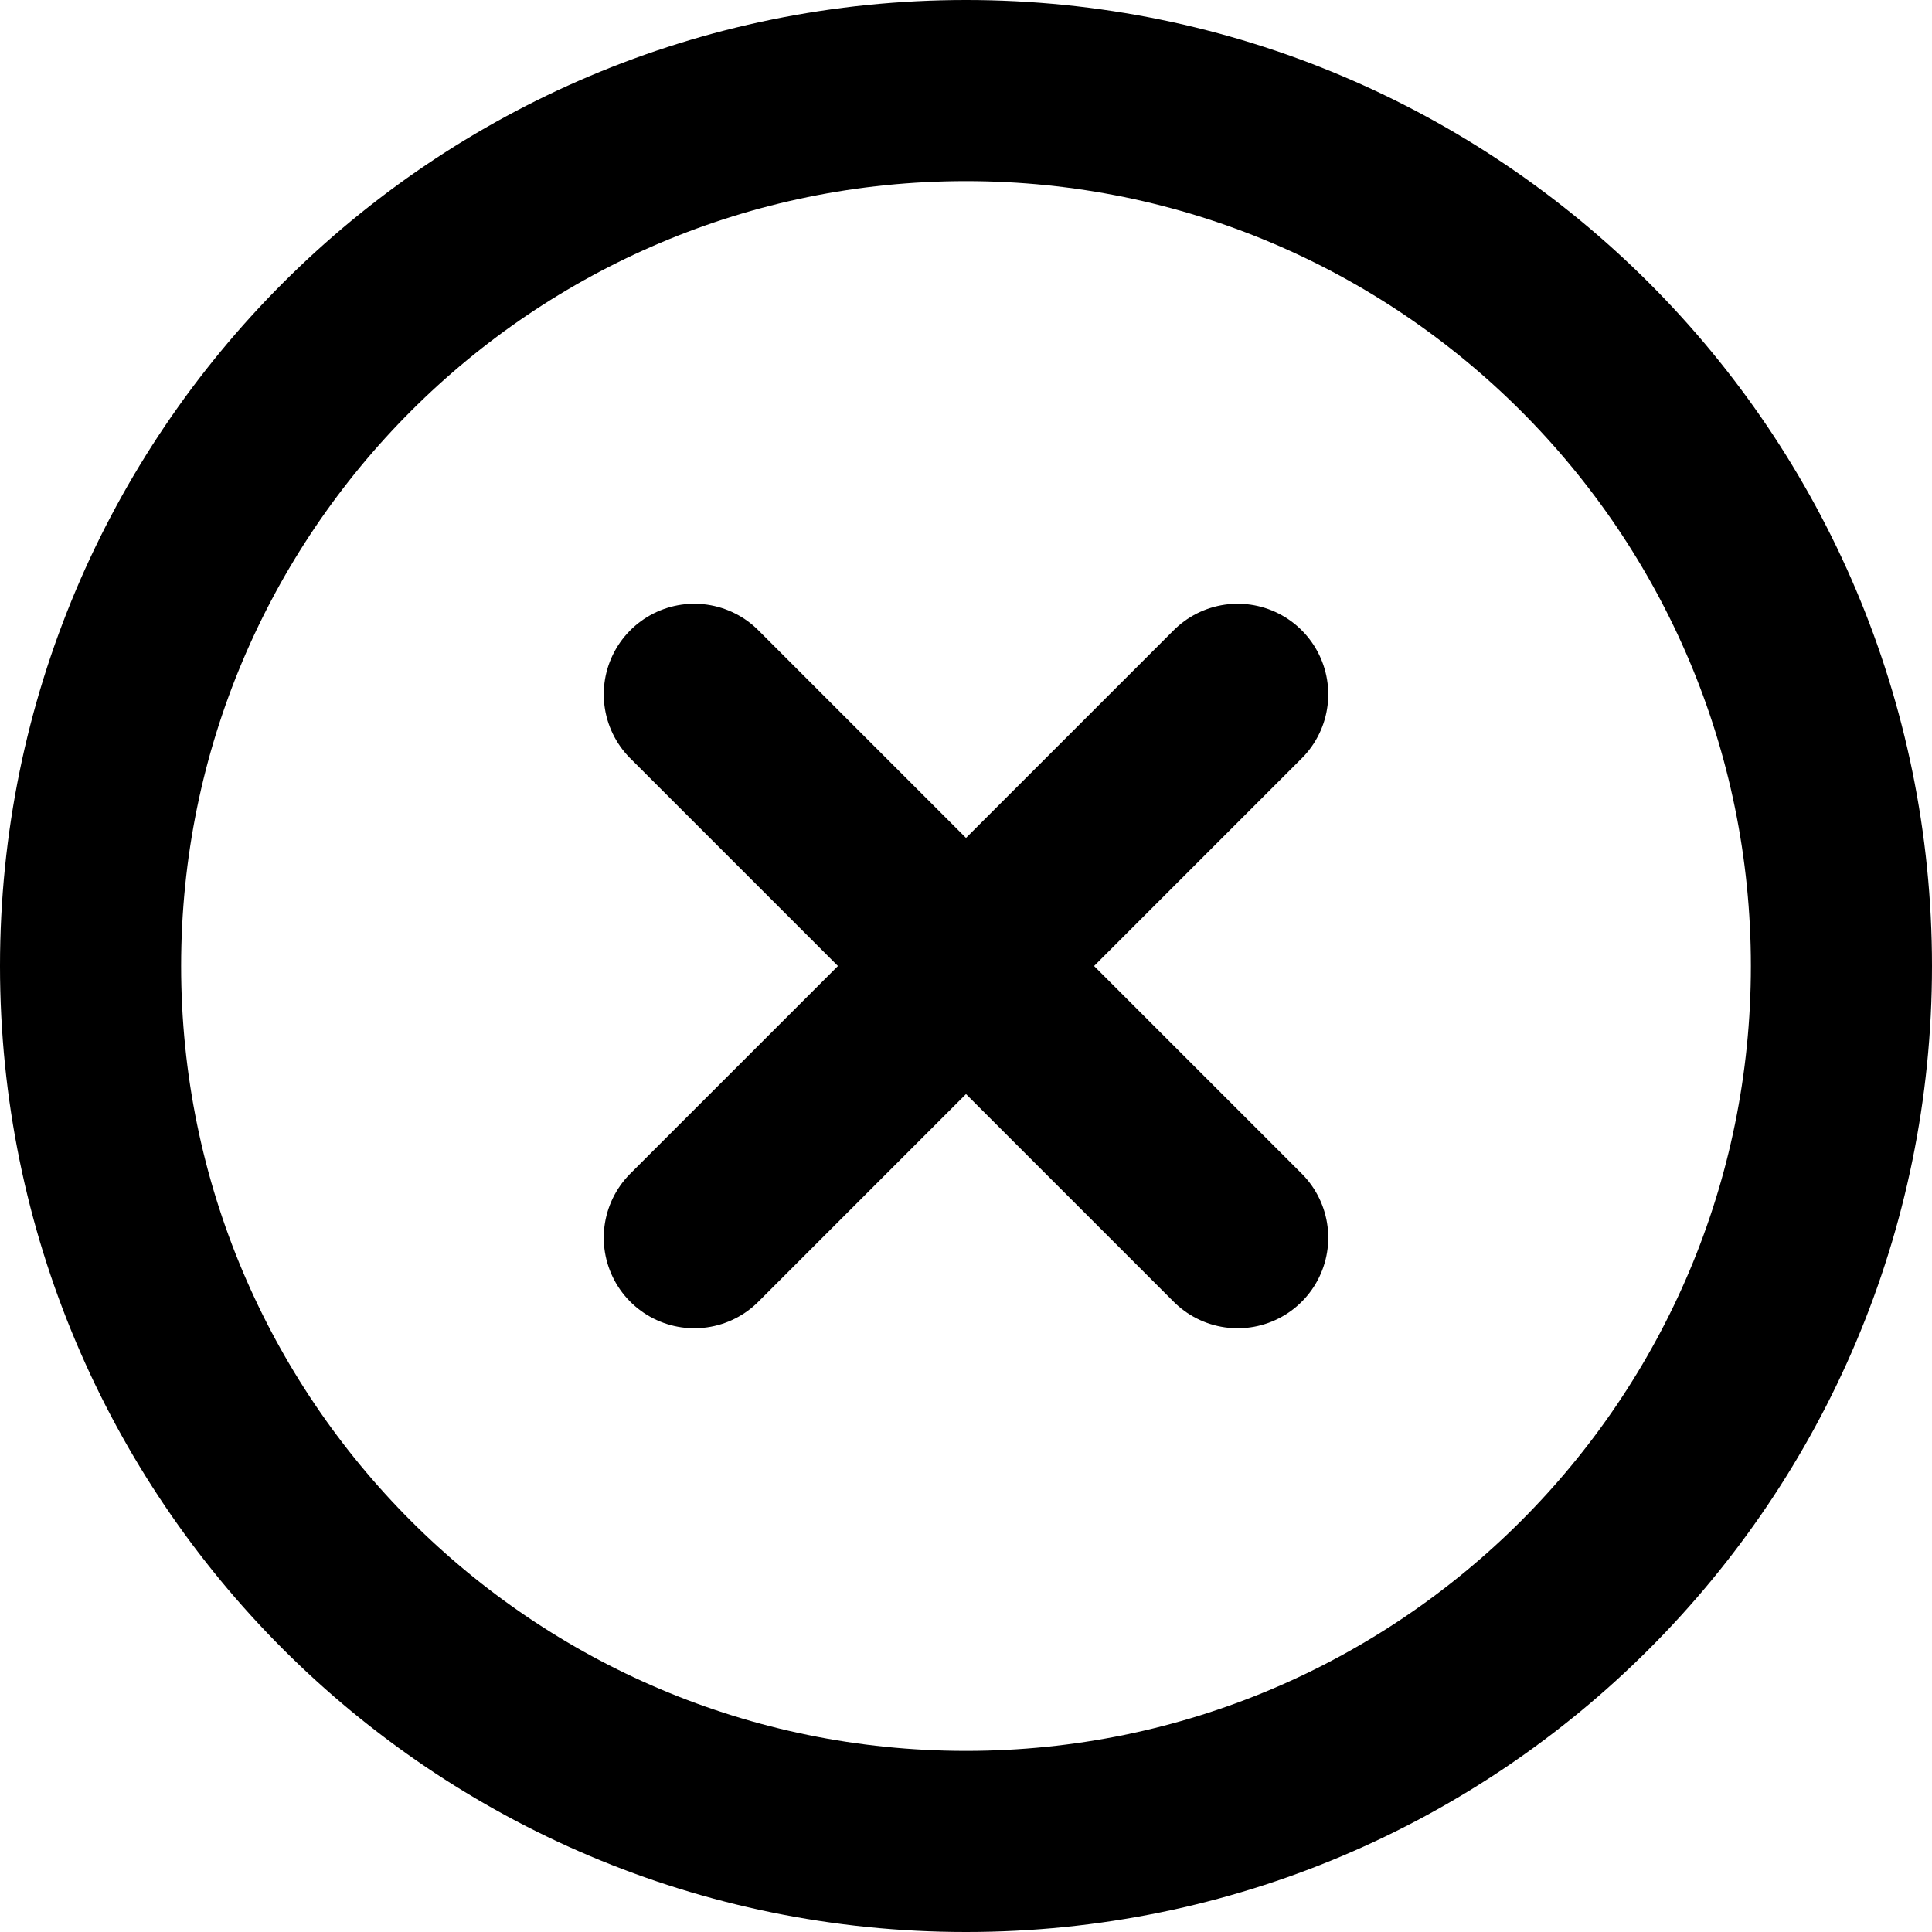
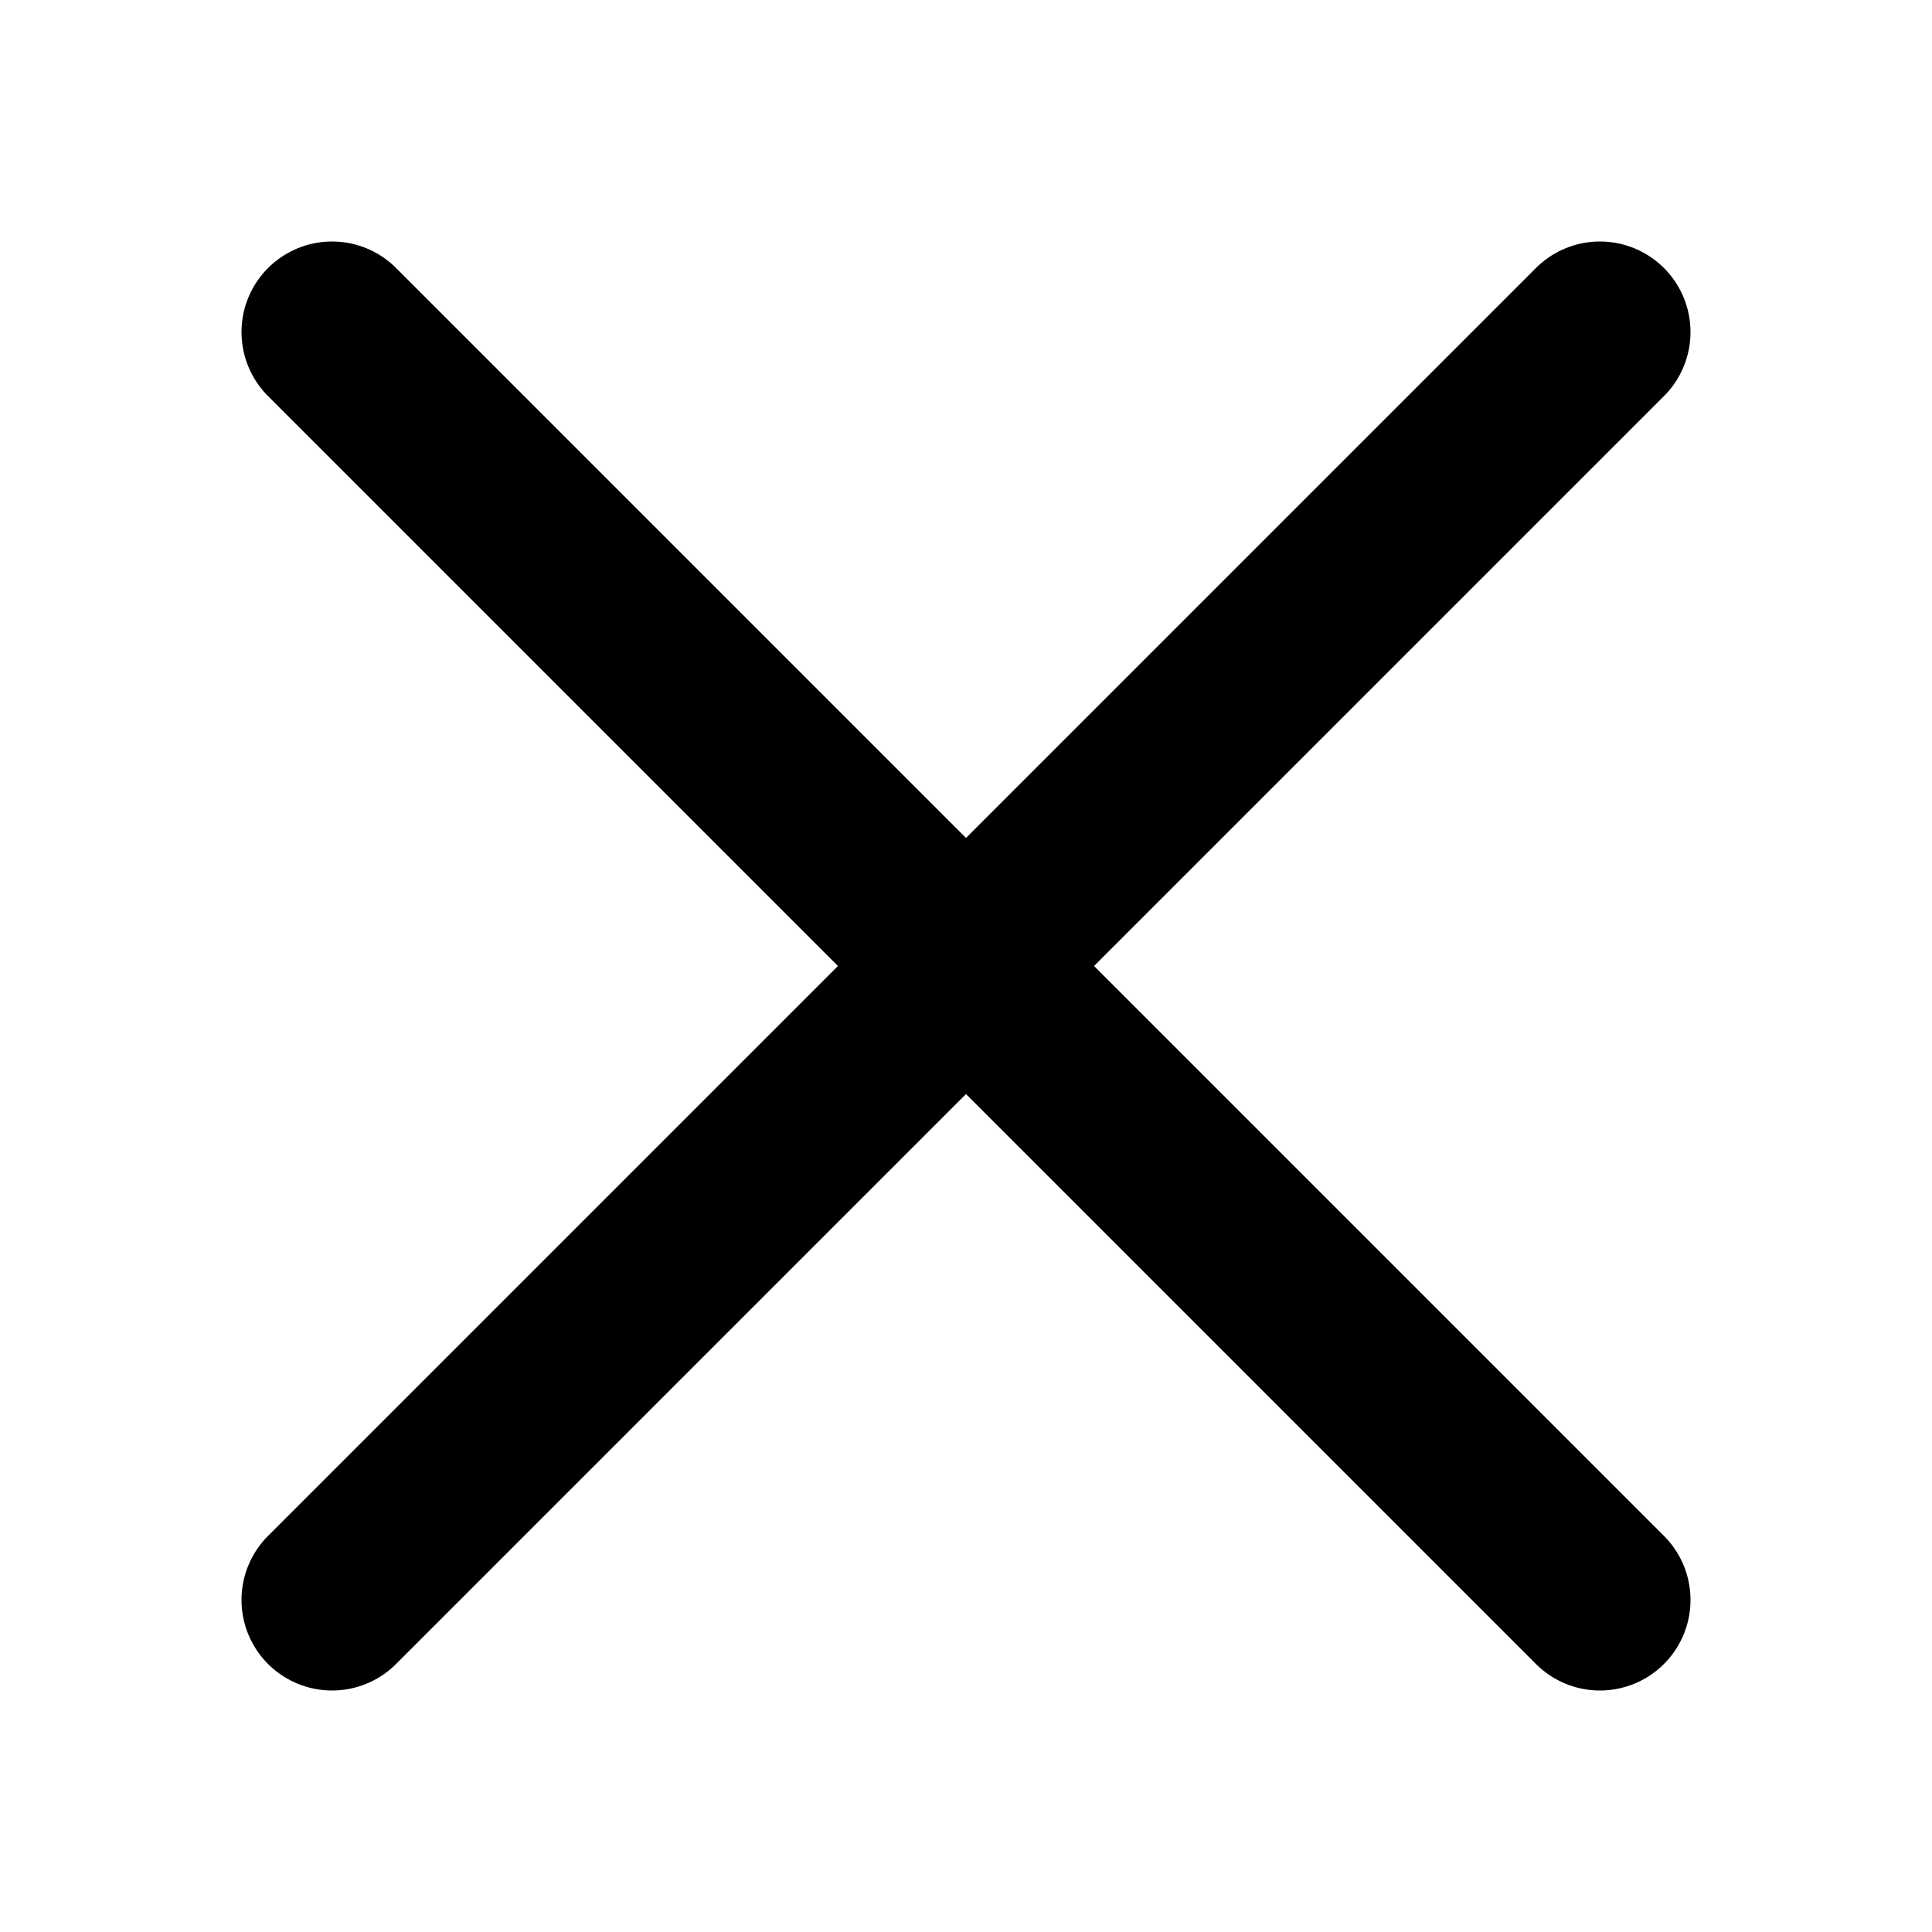
<svg width="24" height="24" fill="none" viewBox="4 4 16 16">
-   <path stroke="currentColor" stroke-linecap="round" stroke-linejoin="round" stroke-width="1.5" d="M4.75 12C4.75 7.996 7.996 4.75 12 4.75V4.75C16.004 4.75 19.25 7.996 19.25 12V12C19.25 16.004 16.004 19.25 12 19.25V19.25C7.996 19.25 4.75 16.004 4.75 12V12Z" />
-   <path stroke="currentColor" stroke-linecap="round" stroke-linejoin="round" stroke-width="1.5" d="M9.75 9.75L14.25 14.25" />
-   <path stroke="currentColor" stroke-linecap="round" stroke-linejoin="round" stroke-width="1.5" d="M14.25 9.75L9.75 14.25" />
+   <path stroke="currentColor" stroke-linecap="round" stroke-linejoin="round" stroke-width="1.5" d="M17.25 6.75L6.75 17.25" />
+   <path stroke="currentColor" stroke-linecap="round" stroke-linejoin="round" stroke-width="1.5" d="M6.75 6.75L17.25 17.25" />
</svg>
